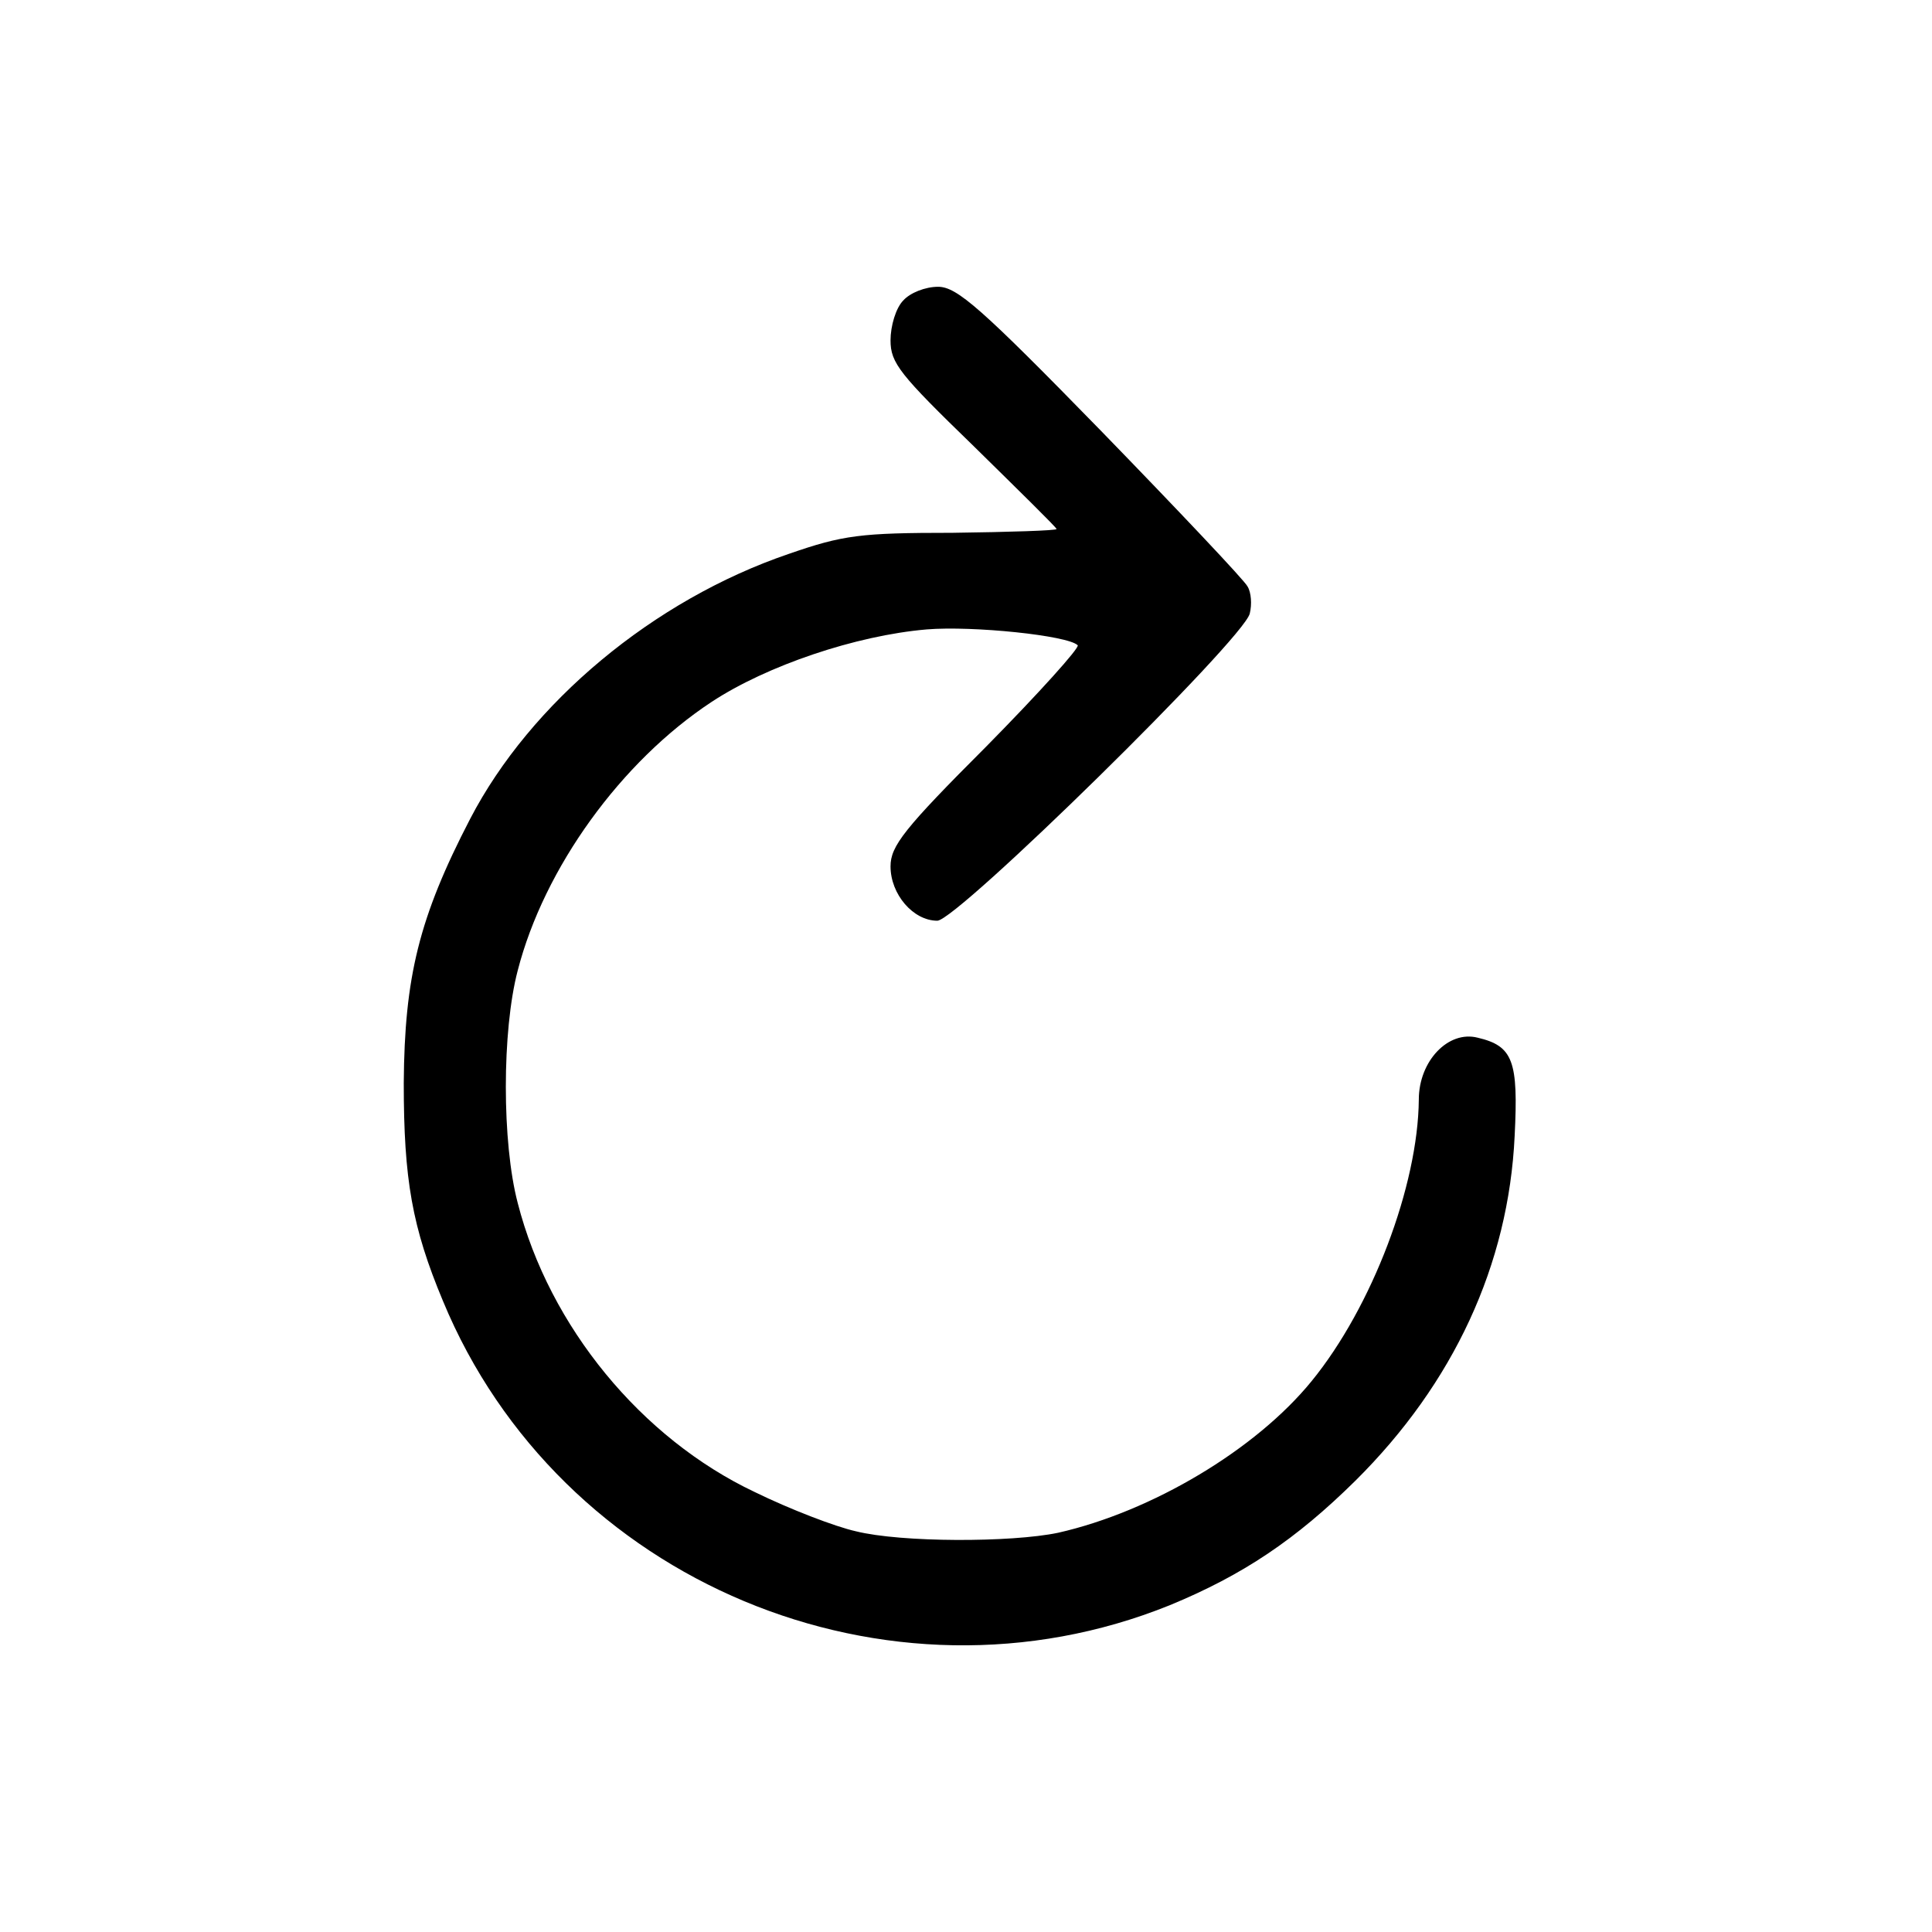
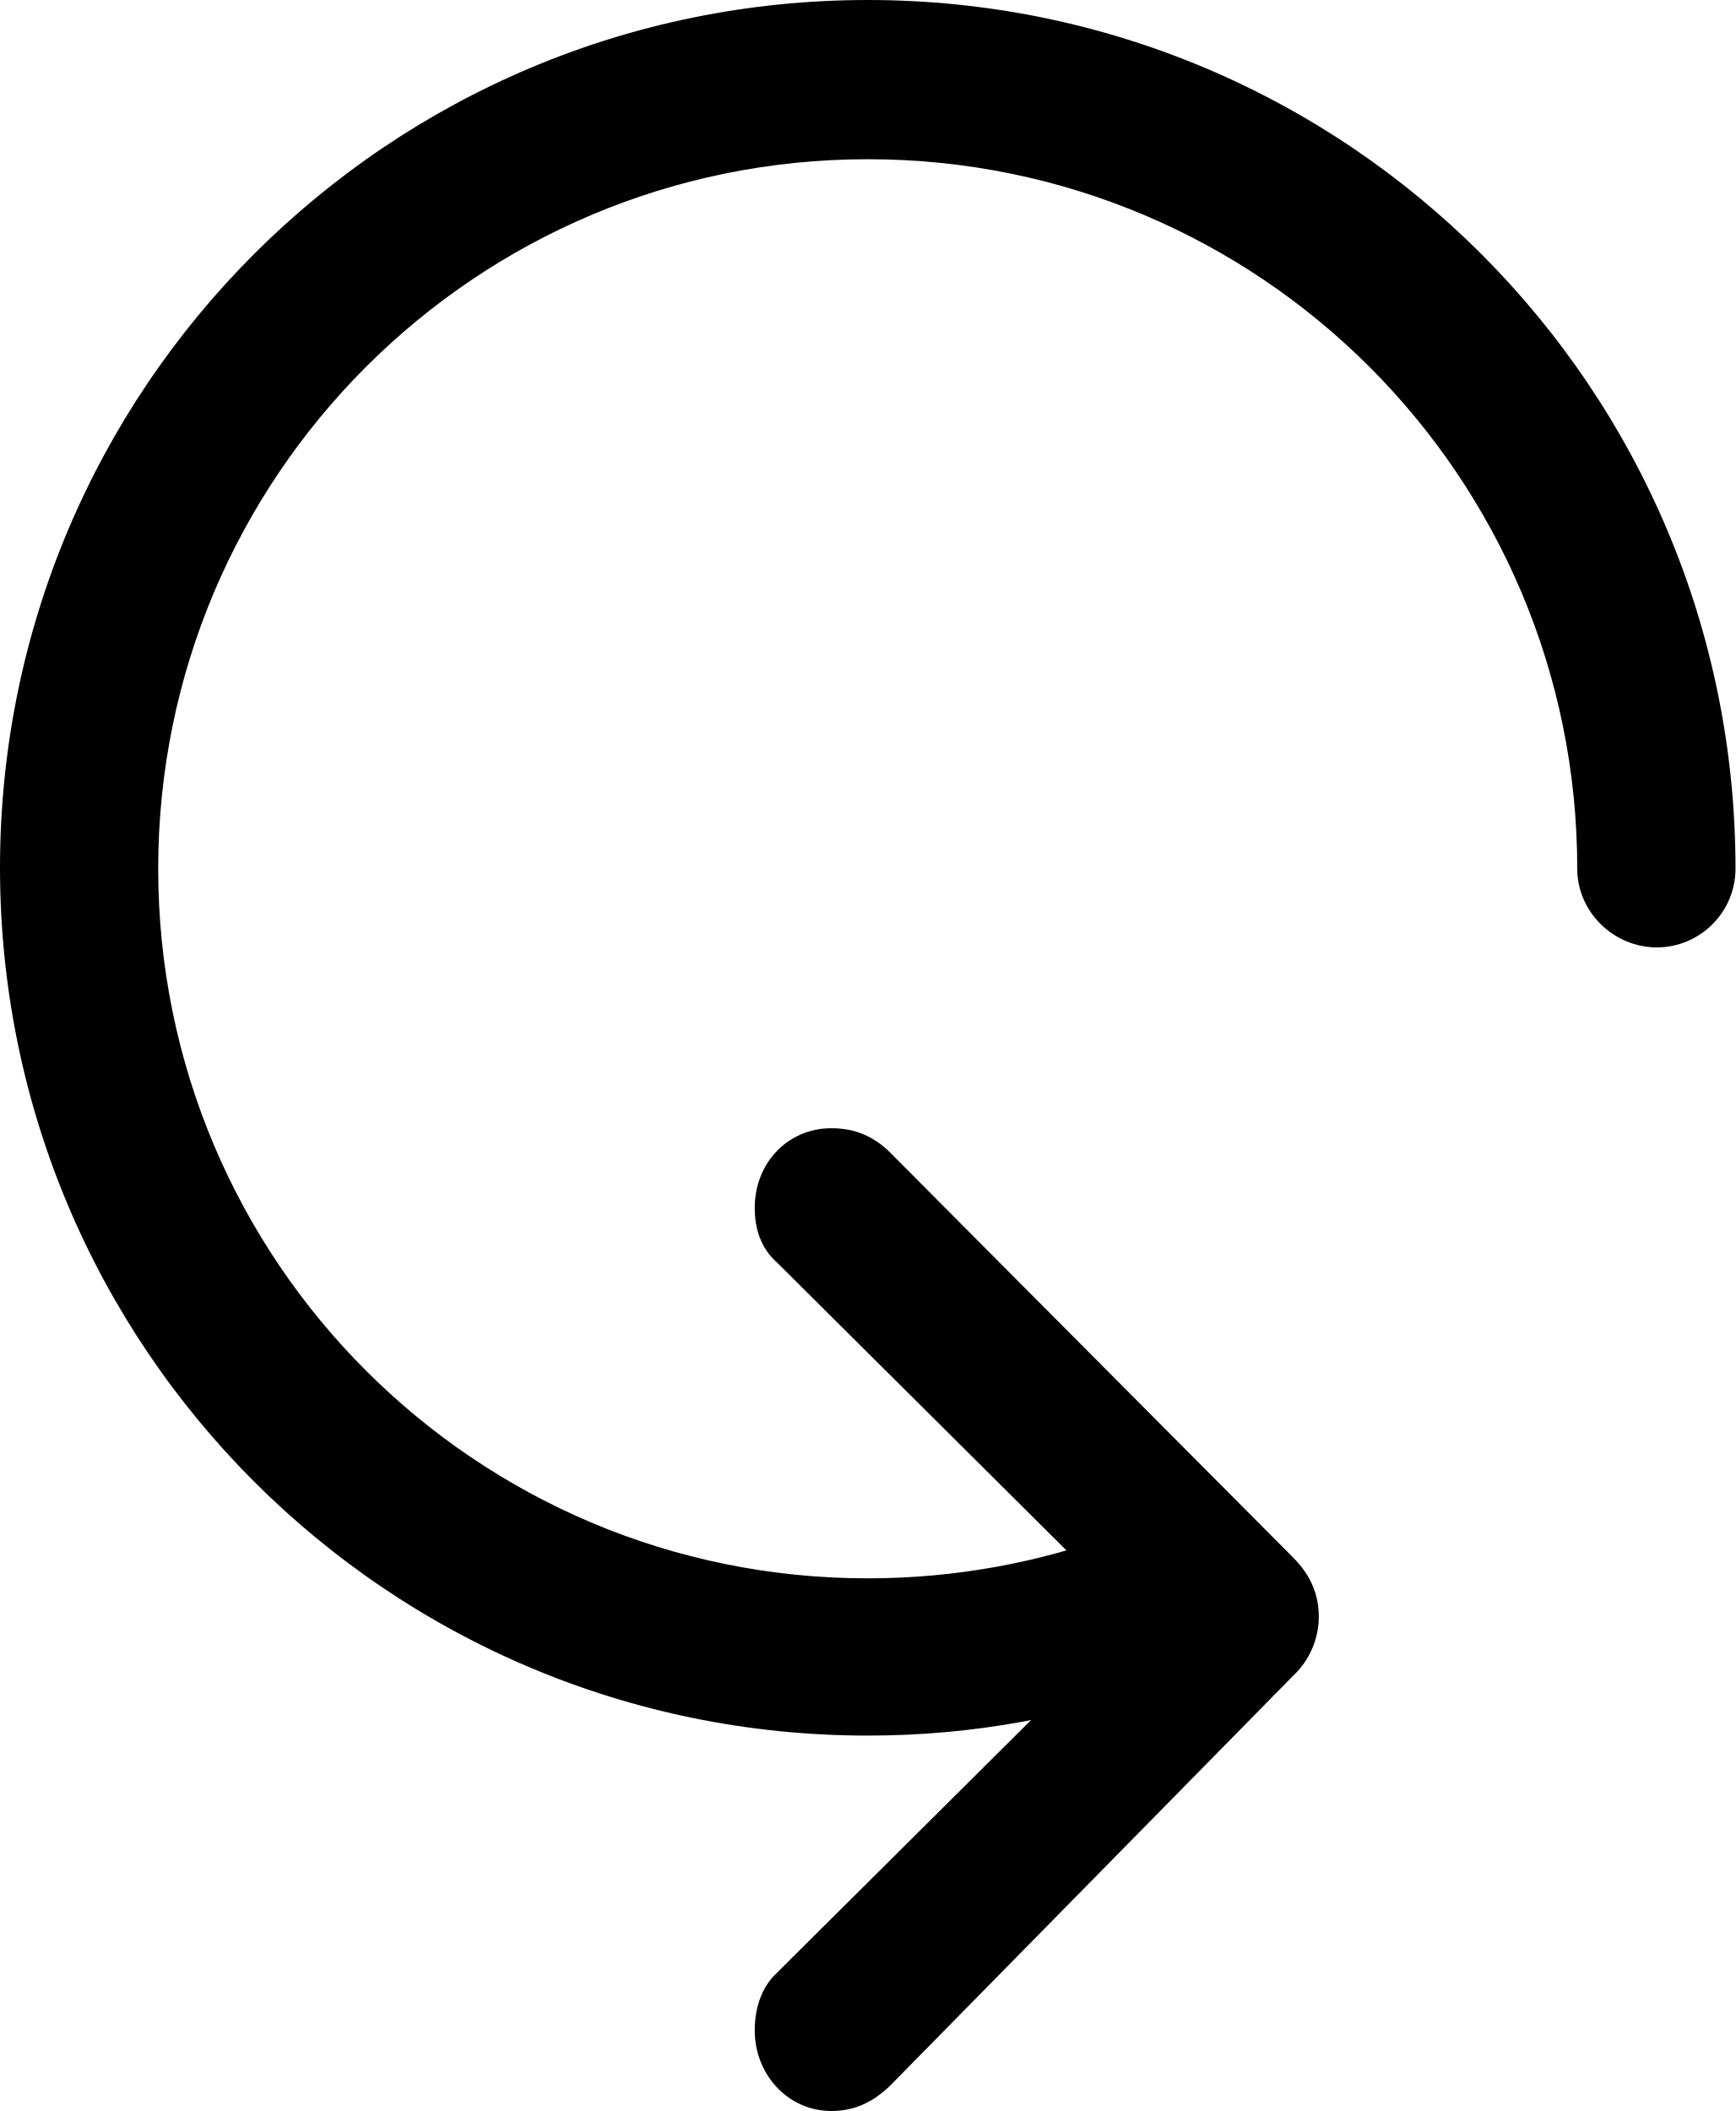
- <svg xmlns="http://www.w3.org/2000/svg" viewBox="0 0 24 24">
-   <g transform="translate(0,24) scale(0.009375,-0.009375)">
-     <path d="M1197 2162 c-10 -10 -17 -34 -17 -53 0 -30 12 -45 110 -140 60 -59 110 -108 110 -110 0 -2 -62 -4 -138 -5 -122 0 -145 -3 -217 -28 -179 -61 -342 -197 -422 -351 -68 -131 -87 -210 -88 -350 0 -128 11 -191 52 -289 154 -372 589 -554 963 -403 97 40 167 87 246 165 130 129 203 286 211 457 5 99 -2 119 -49 130 -39 10 -78 -31 -78 -82 -1 -114 -62 -275 -142 -373 -74 -91 -212 -173 -336 -201 -62 -13 -208 -13 -268 2 -27 6 -87 29 -134 52 -150 71 -272 219 -314 383 -21 80 -21 228 0 308 35 136 137 277 257 356 73 48 191 88 285 96 61 5 187 -8 200 -21 3 -3 -51 -63 -121 -134 -109 -109 -127 -132 -127 -159 0 -37 30 -72 62 -72 26 0 406 373 414 407 3 12 2 28 -3 36 -4 8 -92 101 -194 206 -159 163 -191 191 -216 191 -17 0 -37 -8 -46 -18z" fill="black" />
-   </g>
+ <svg xmlns="http://www.w3.org/2000/svg" viewBox="0 0 41.391 50.344">
+   <path d="M20.695 0 C32.133 0 41.391 9.258 41.391 20.719 C41.391 21.75 40.547 22.594 39.516 22.594 C38.484 22.594 37.617 21.75 37.617 20.719 C37.617 11.367 30.047 3.797 20.695 3.797 C11.344 3.797 3.773 11.367 3.773 20.719 C3.773 30.07 11.344 37.641 20.695 37.641 C22.781 37.641 24.773 37.266 26.625 36.586 C27.82 36.117 29.227 36.797 29.25 38.25 C29.273 39.445 28.383 39.891 27.75 40.125 C25.594 40.945 23.203 41.391 20.695 41.391 C9.258 41.391 0 32.133 0 20.695 C0 9.258 9.258 0 20.695 0 Z M27.047 38.578 L18.539 30.117 C18.141 29.766 18 29.297 18 28.805 C18 27.727 18.797 26.906 19.828 26.906 C20.414 26.906 20.836 27.117 21.188 27.445 L30.844 37.148 C31.266 37.57 31.453 38.039 31.453 38.555 C31.453 39.07 31.242 39.586 30.844 39.961 L21.211 49.758 C20.836 50.109 20.414 50.344 19.828 50.344 C18.797 50.344 18 49.477 18 48.422 C18 47.93 18.141 47.414 18.516 47.062 Z" fill="black" />
</svg>
